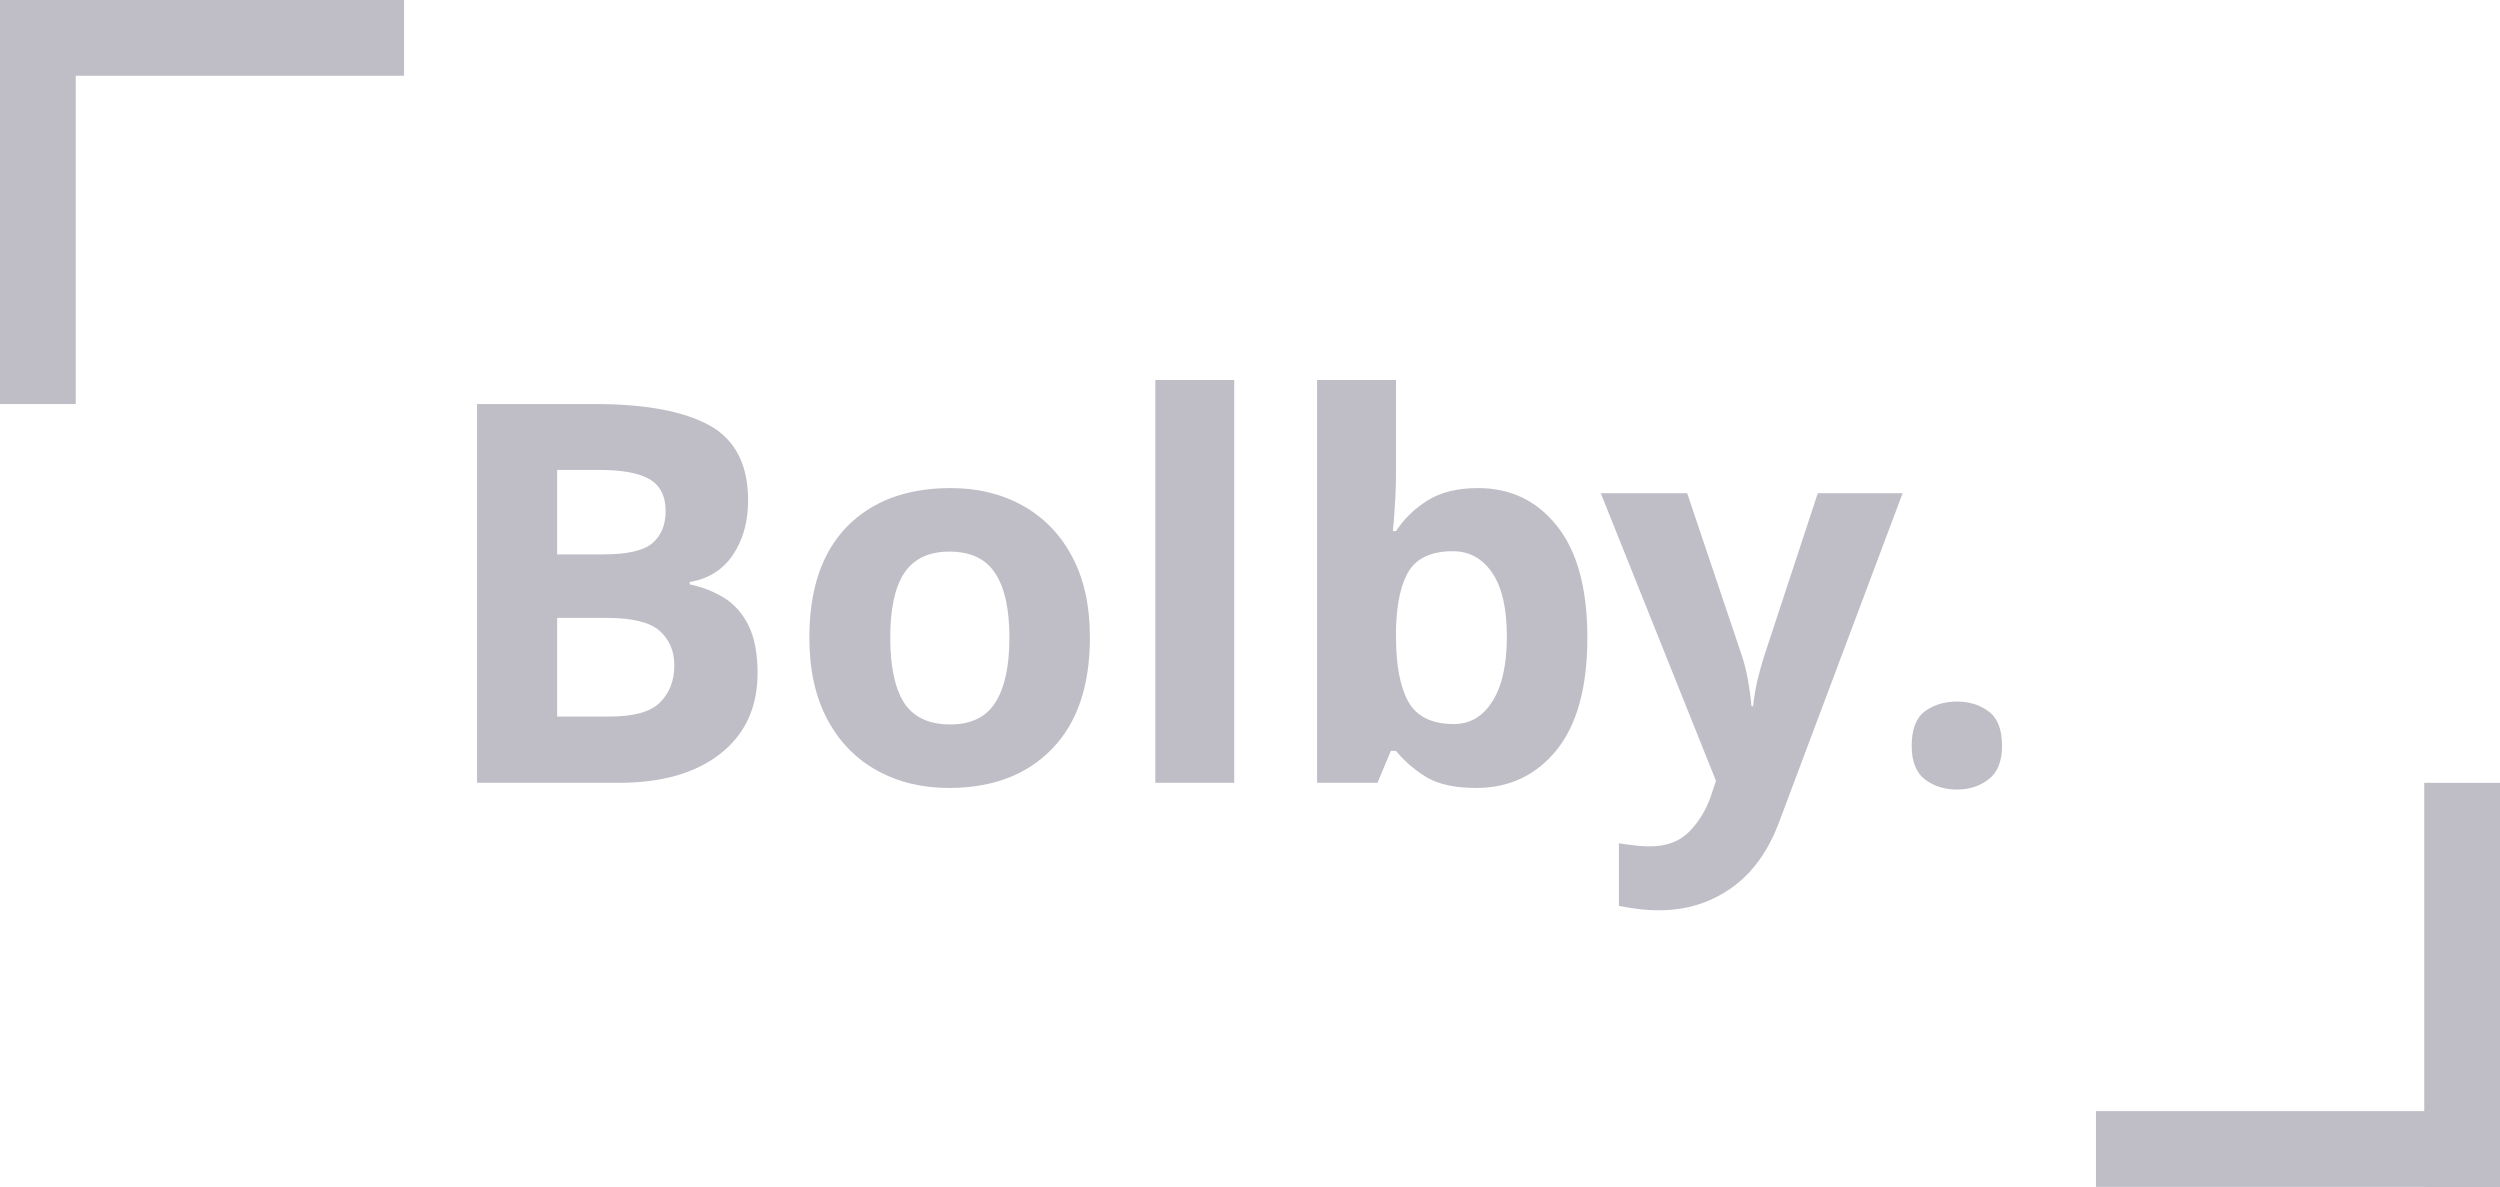
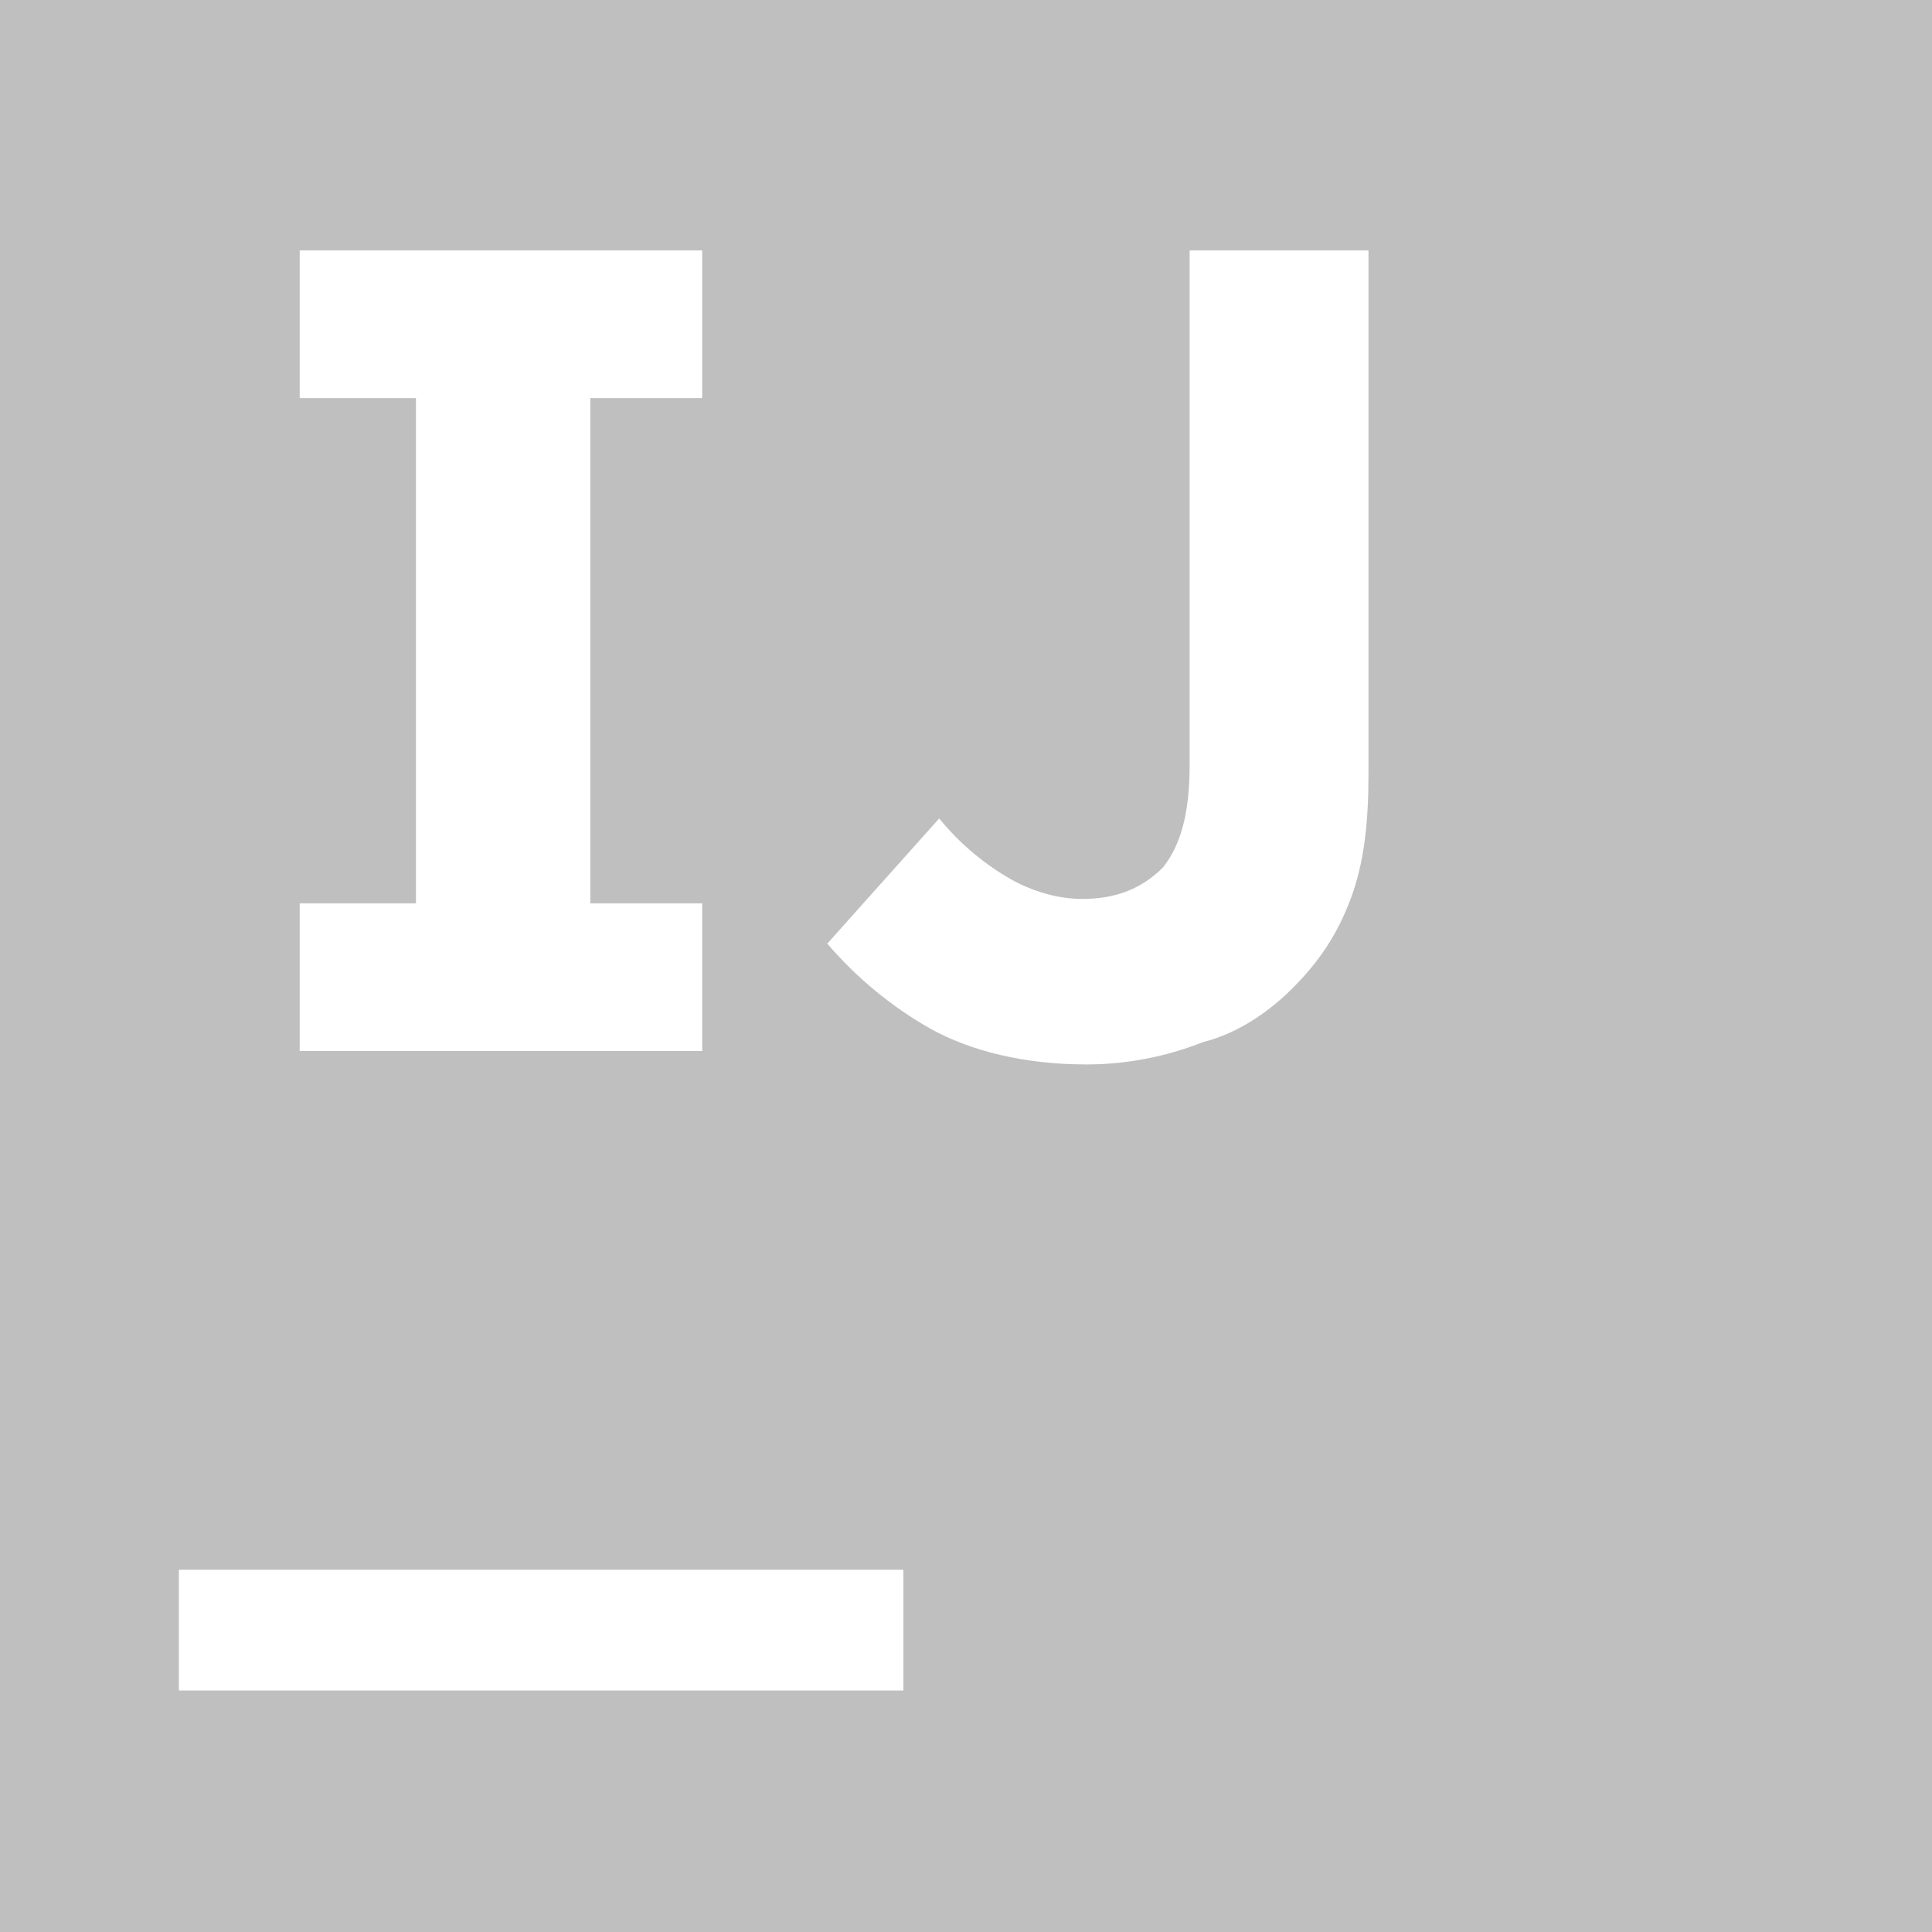
- <svg xmlns="http://www.w3.org/2000/svg" width="99px" height="47px" viewBox="0 0 99 47" version="1.1">
-   <g id="Personal-1-mixed" stroke="none" stroke-width="1" fill="none" fill-rule="evenodd" opacity="0.3">
-     <g transform="translate(-943, -5038)" fill="#282642" id="clients">
-       <g transform="translate(350, 4446)">
-         <g id="Group-5" transform="translate(59, 487)">
-           <g id="client-7" transform="translate(534, 105)">
-             <text id="Bolby." font-family="Poppins-Bold, Poppins" font-size="21" font-weight="bold">
-               <tspan x="17" y="31">Bolby.</tspan>
-             </text>
-             <rect id="Rectangle" x="0" y="0" width="16" height="3" />
-             <rect id="Rectangle-Copy-24" x="0" y="0" width="3" height="16" />
-             <rect id="Rectangle-Copy-23" x="83" y="44" width="16" height="3" />
-             <rect id="Rectangle-Copy-25" x="96" y="31" width="3" height="16" />
-           </g>
-         </g>
-       </g>
-     </g>
-   </g>
+ <svg xmlns="http://www.w3.org/2000/svg" t="1592726971128" class="icon" viewBox="0 0 1024 1024" version="1.1" p-id="2602" width="48" height="48">
+   <path d="M0 0v1024h1024V0z m158.848 132.736h213.333v78.251h-59.307v267.819h59.307v78.251h-213.333v-78.251h61.611V210.987H158.848z m471.68 0H725.333v277.333c0 26.112-2.347 47.403-9.472 66.389-7.125 18.944-16.64 33.152-30.848 47.36-11.819 11.904-28.416 23.765-47.36 28.501a167.808 167.808 0 0 1-61.653 11.861c-33.195 0-61.611-7.125-82.944-18.987a205.227 205.227 0 0 1-54.571-45.056l59.307-66.347a136.533 136.533 0 0 0 35.541 30.805c11.819 7.125 26.069 11.861 40.32 11.861 16.597 0 30.763-4.736 42.667-16.597 9.429-11.861 14.208-28.459 14.208-54.528zM94.805 832h384V896h-384z" p-id="2603" fill="#bfbfbf" />
</svg>
